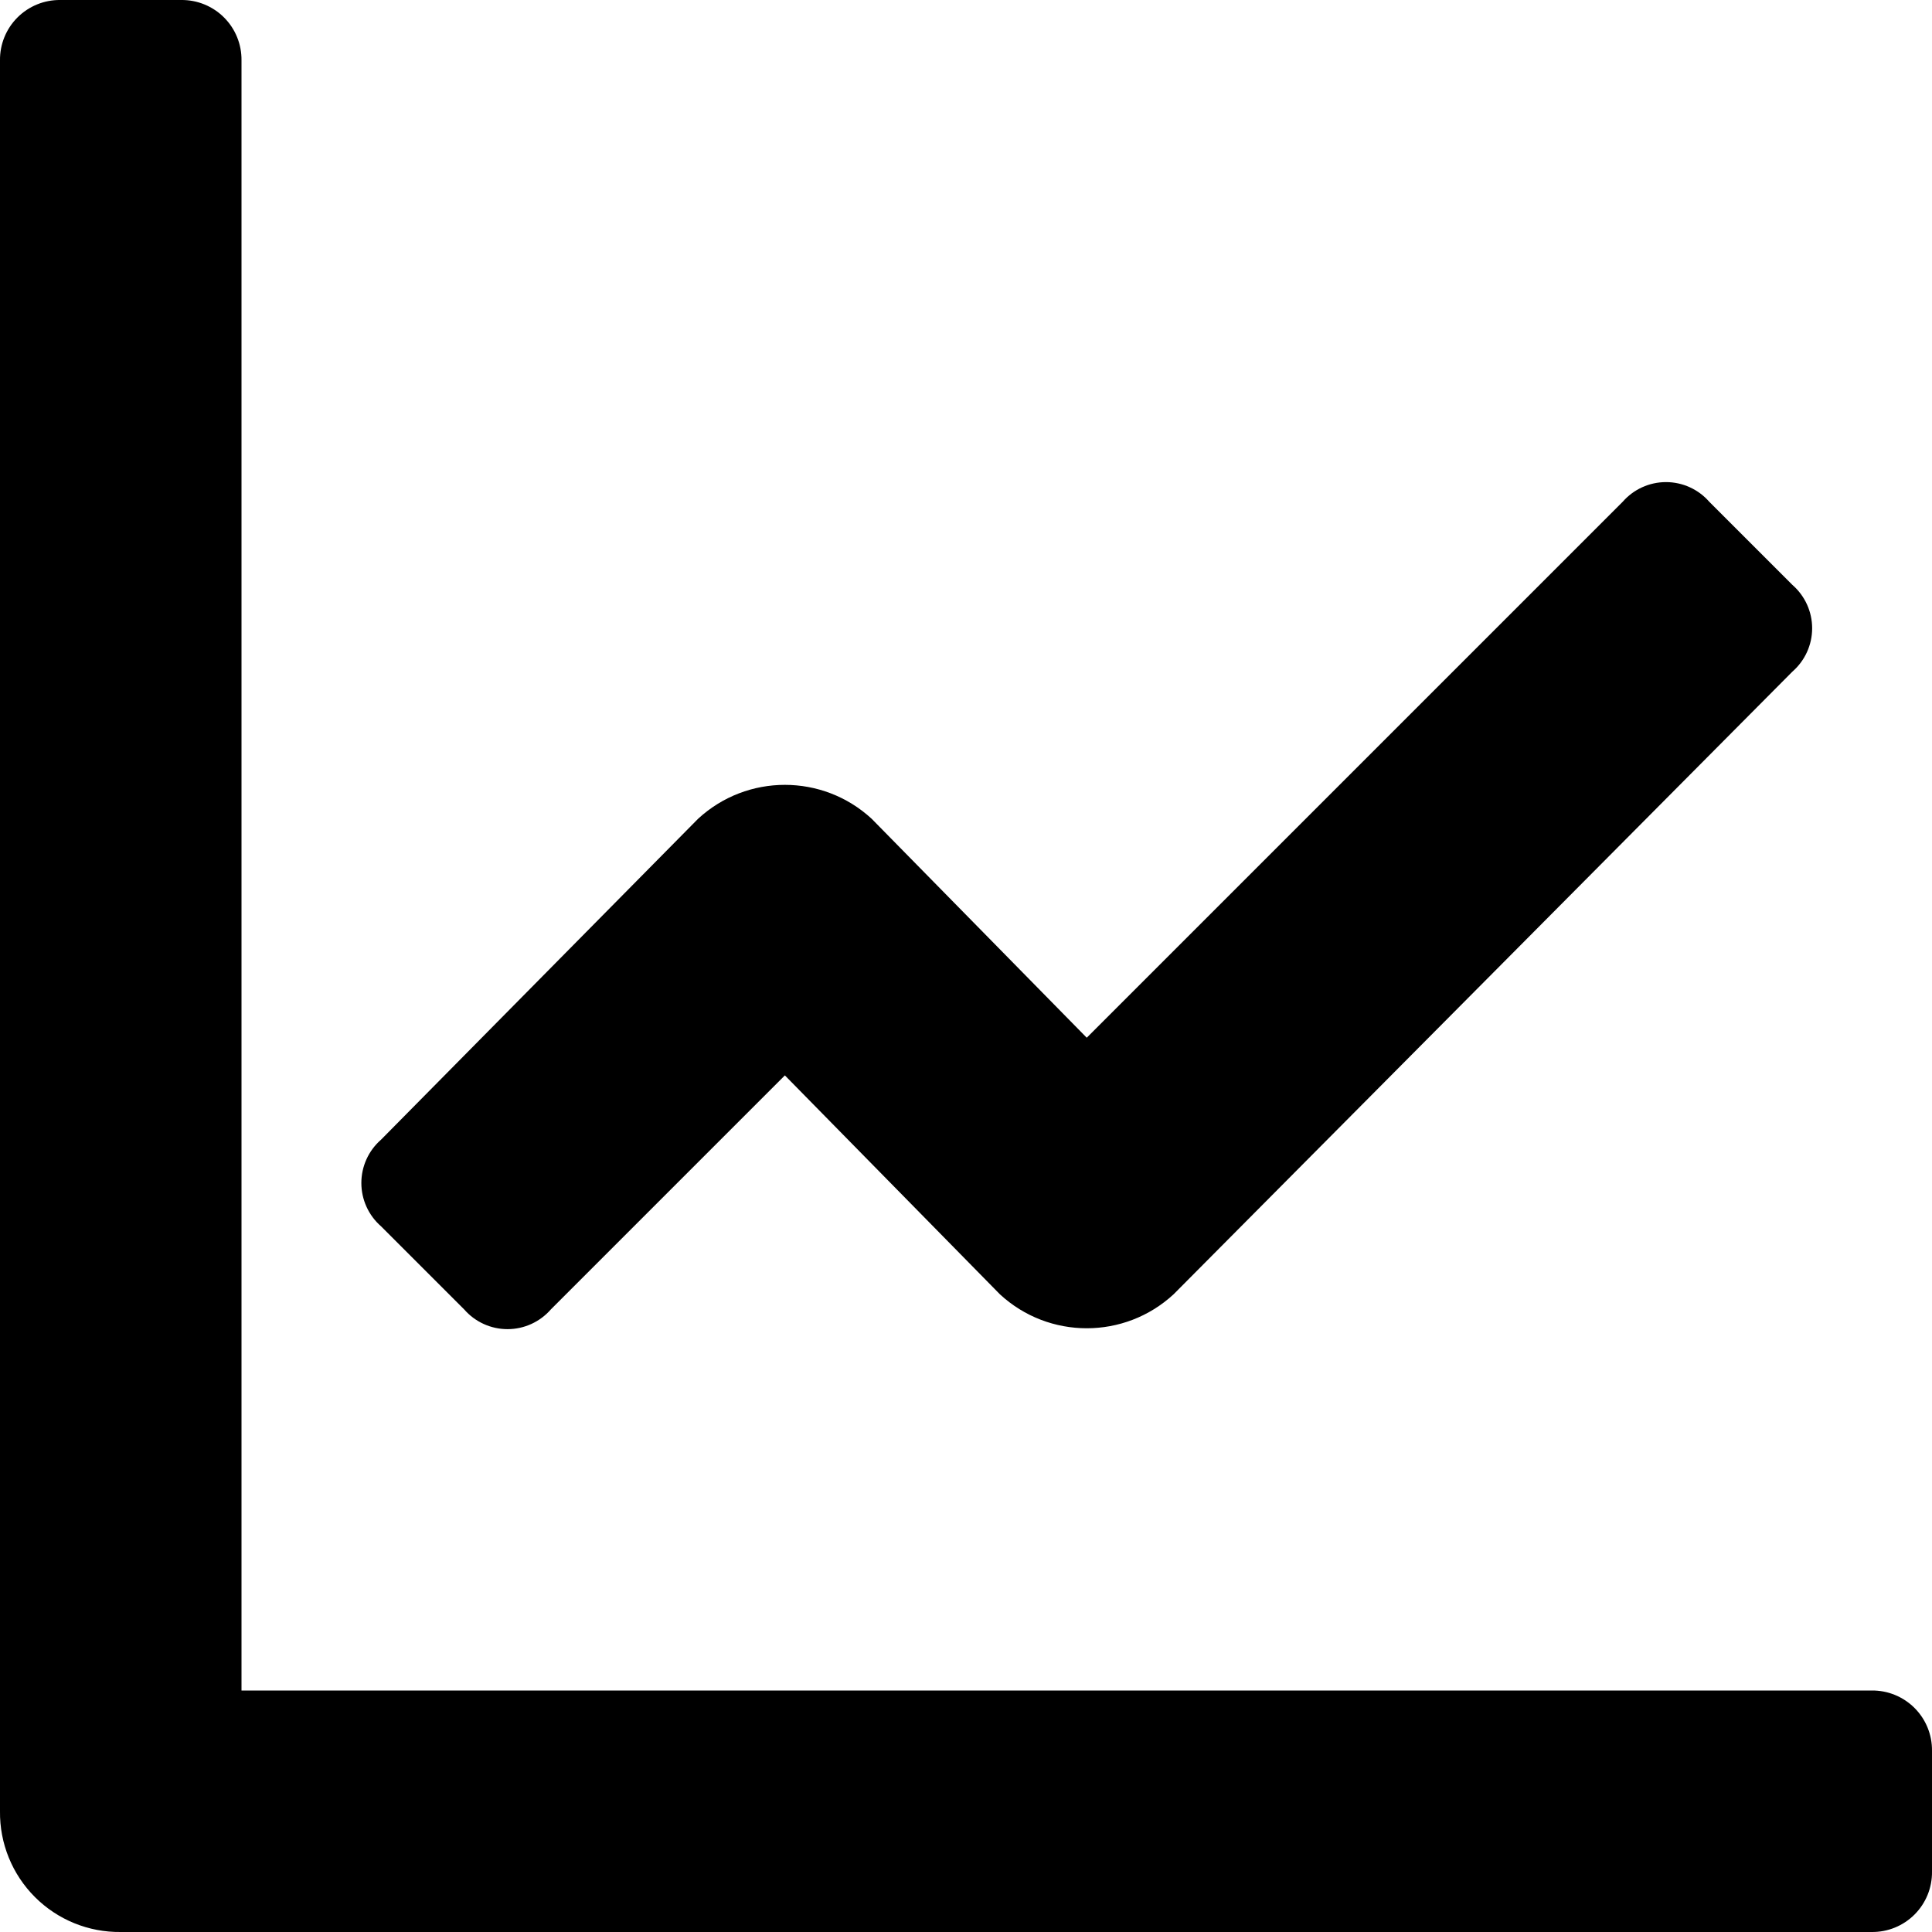
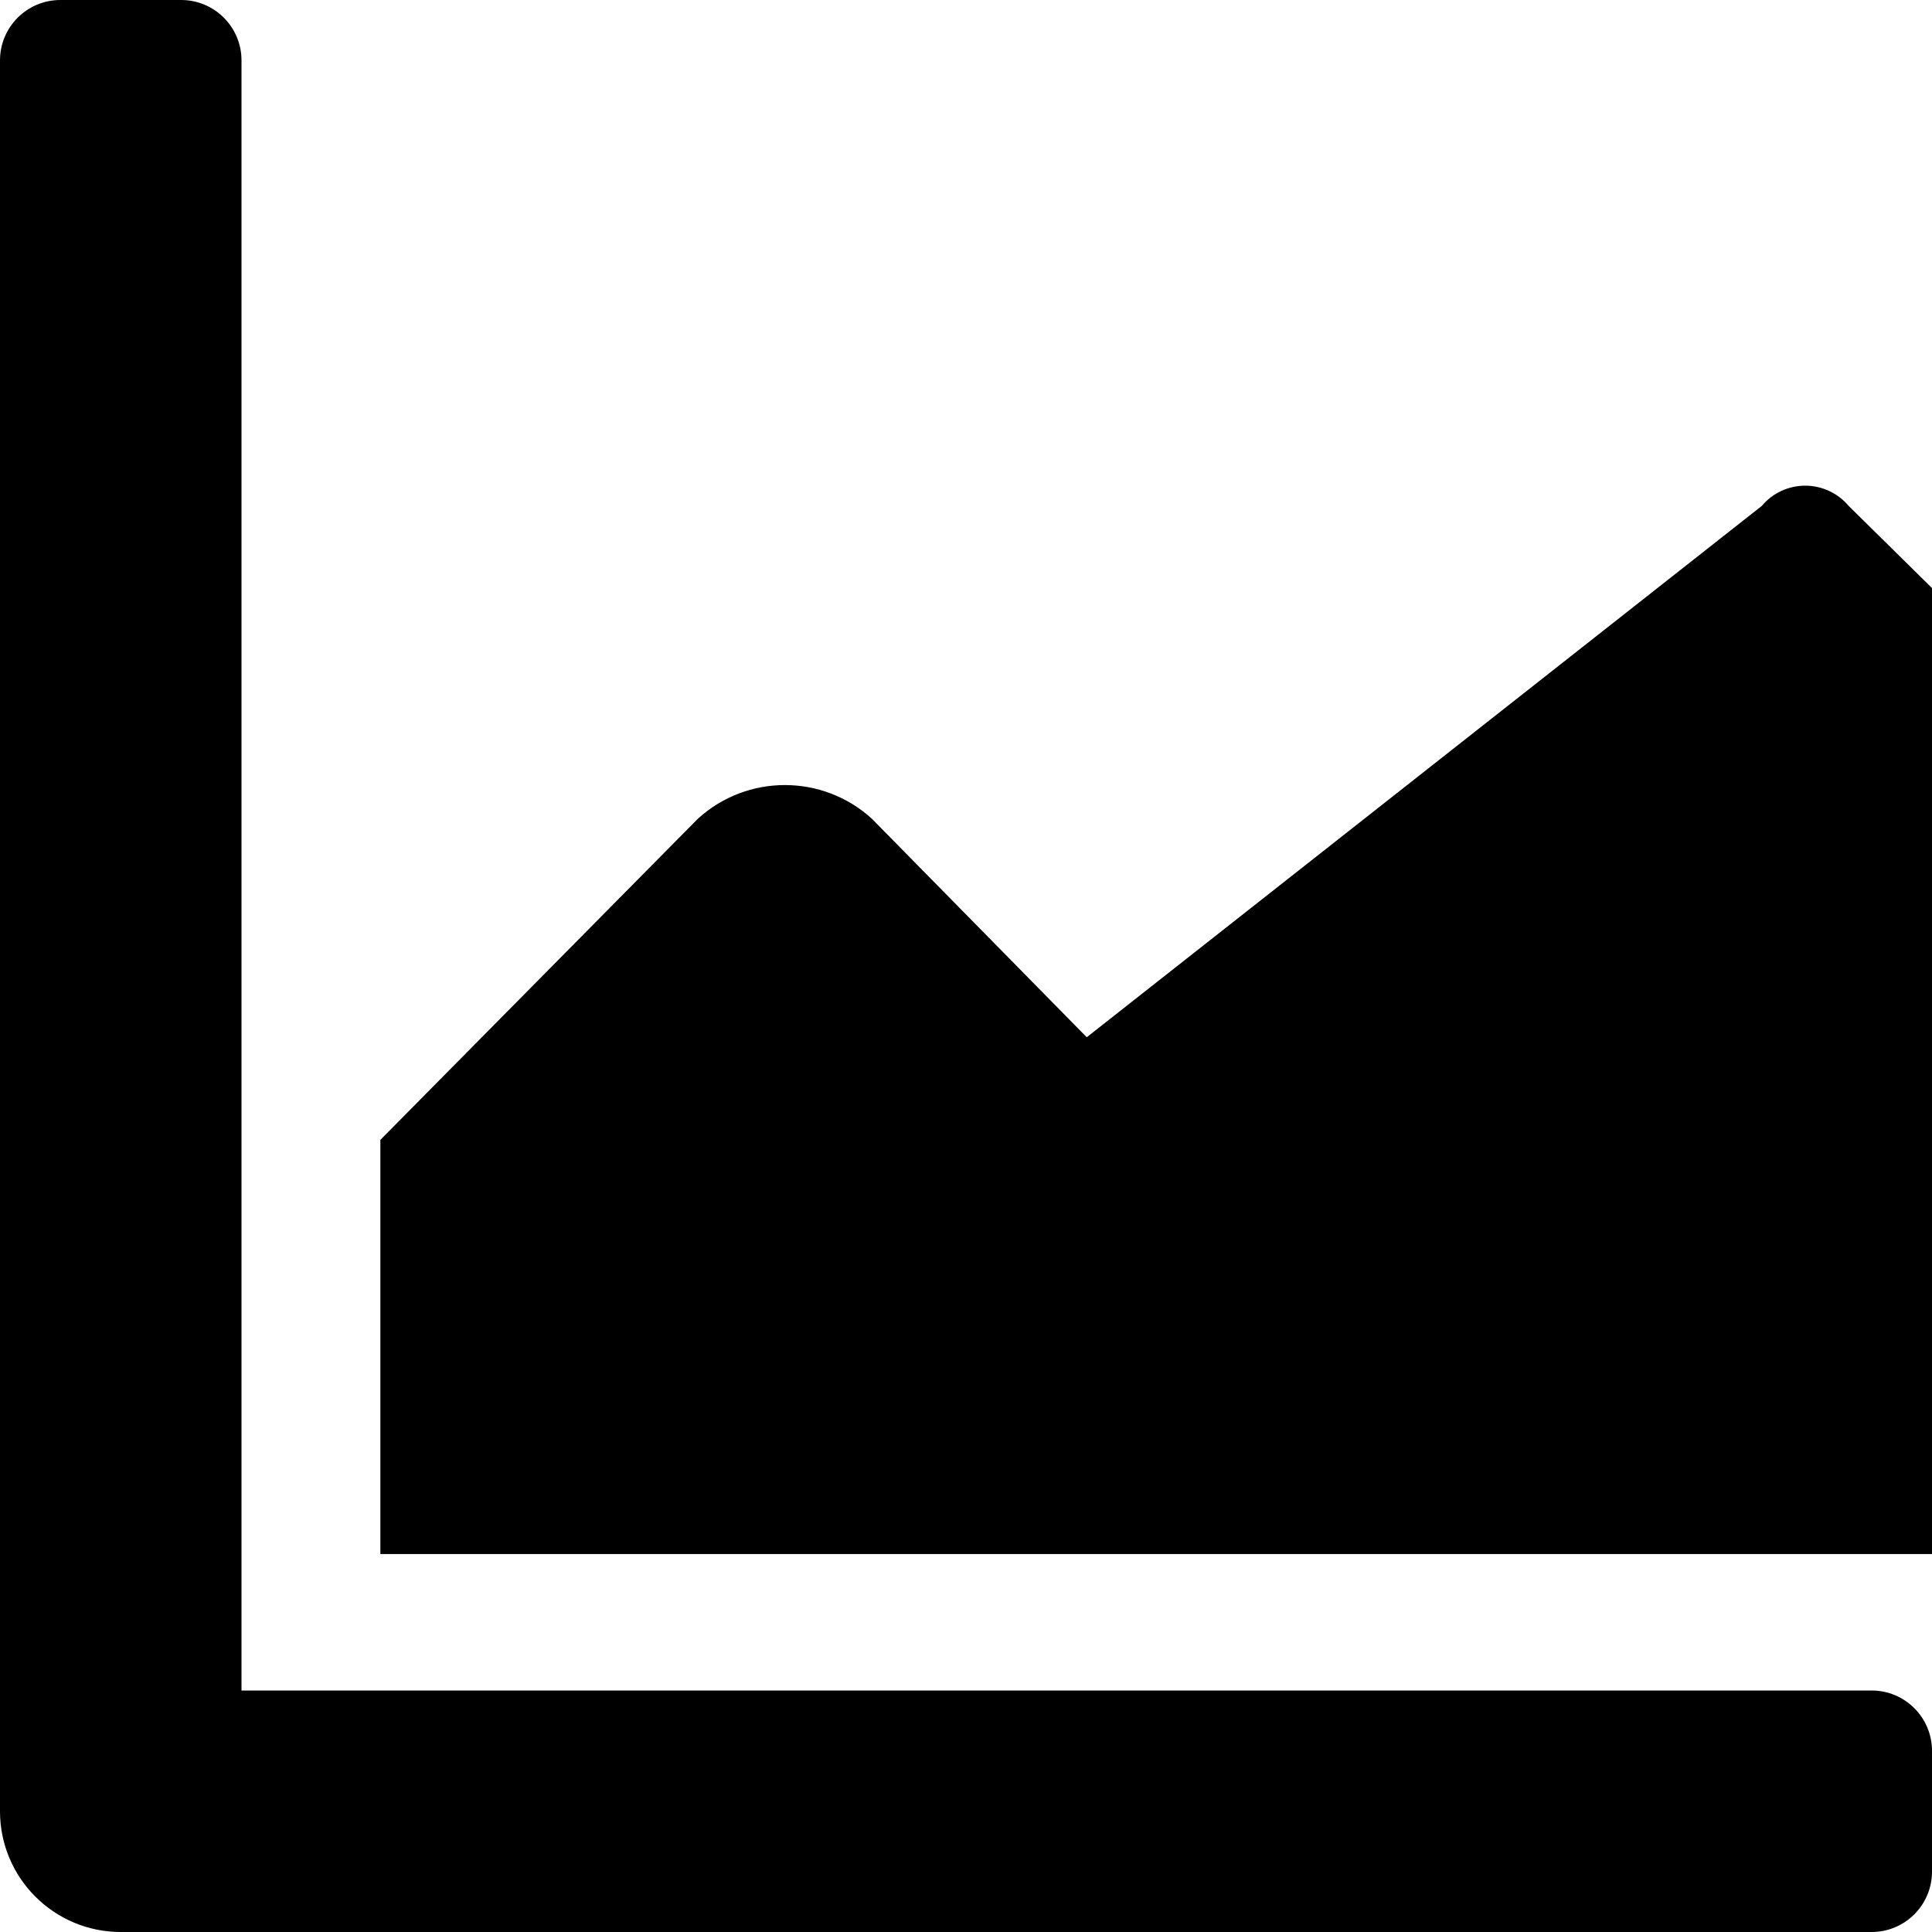
- <svg xmlns="http://www.w3.org/2000/svg" width="16" height="16" viewBox="0 0 16 16">
-   <path d="M3.844,10.844a.476.476,0,0,0,.718,0L6.5,8.906l1.781,1.813a1.06,1.06,0,0,0,1.438,0l5.125-5.157a.476.476,0,0,0,0-.718l-.688-.688a.476.476,0,0,0-.718,0L9,8.594,7.219,6.781a1.06,1.06,0,0,0-1.438,0L3.156,9.438a.476.476,0,0,0,0,.718ZM15.5,14H2V.5A.494.494,0,0,0,1.5,0H.5A.494.494,0,0,0,0,.5V15a.988.988,0,0,0,1,1H15.5a.494.494,0,0,0,.5-.5v-1A.494.494,0,0,0,15.5,14Z" />
+ <svg xmlns="http://www.w3.org/2000/svg" viewBox="0 0 16 16">
+   <path d="m16 12.87v-8l-.69-.68a.47.47 0 0 0 -.72 0l-5.59 4.4-1.78-1.81a1.07 1.07 0 0 0 -1.44 0l-2.63 2.66v3.43m12.35 1.13h-13.5v-13.5a.5.5 0 0 0 -.5-.5h-1a.5.5 0 0 0 -.5.5v14.5a1 1 0 0 0 1 1h14.5a.5.5 0 0 0 .5-.5v-1a.5.5 0 0 0 -.5-.5z" />
</svg>
